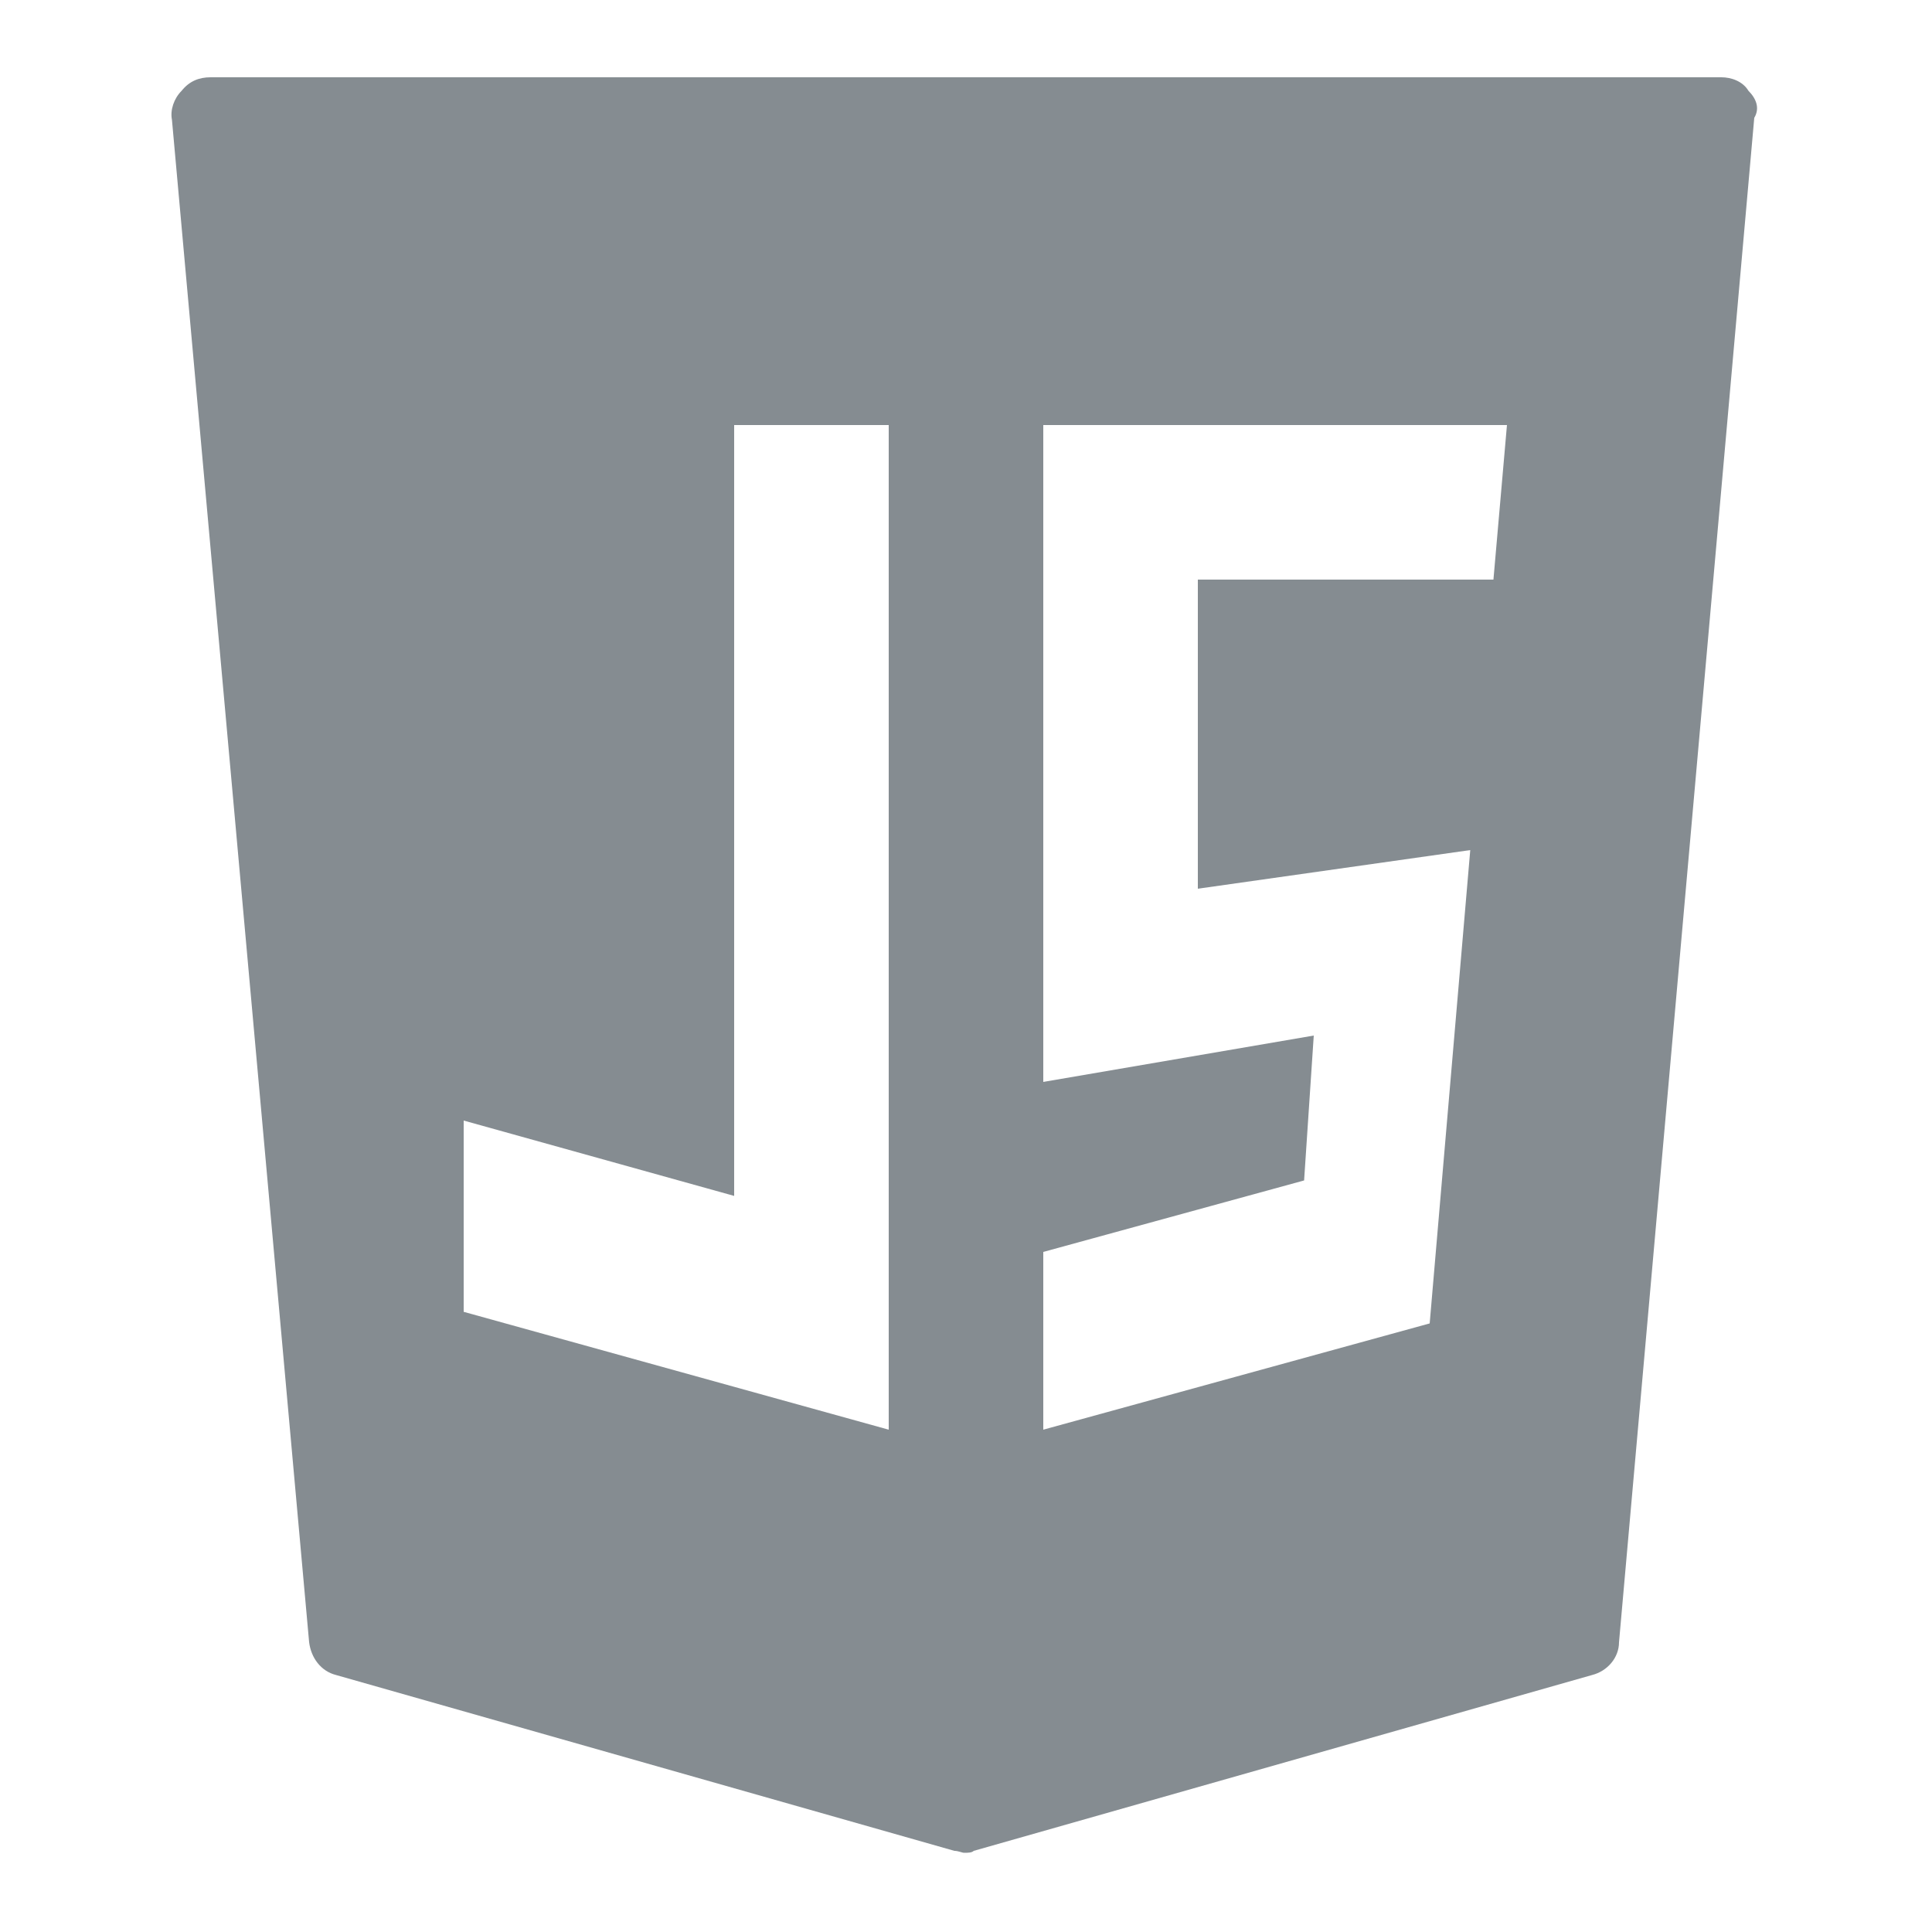
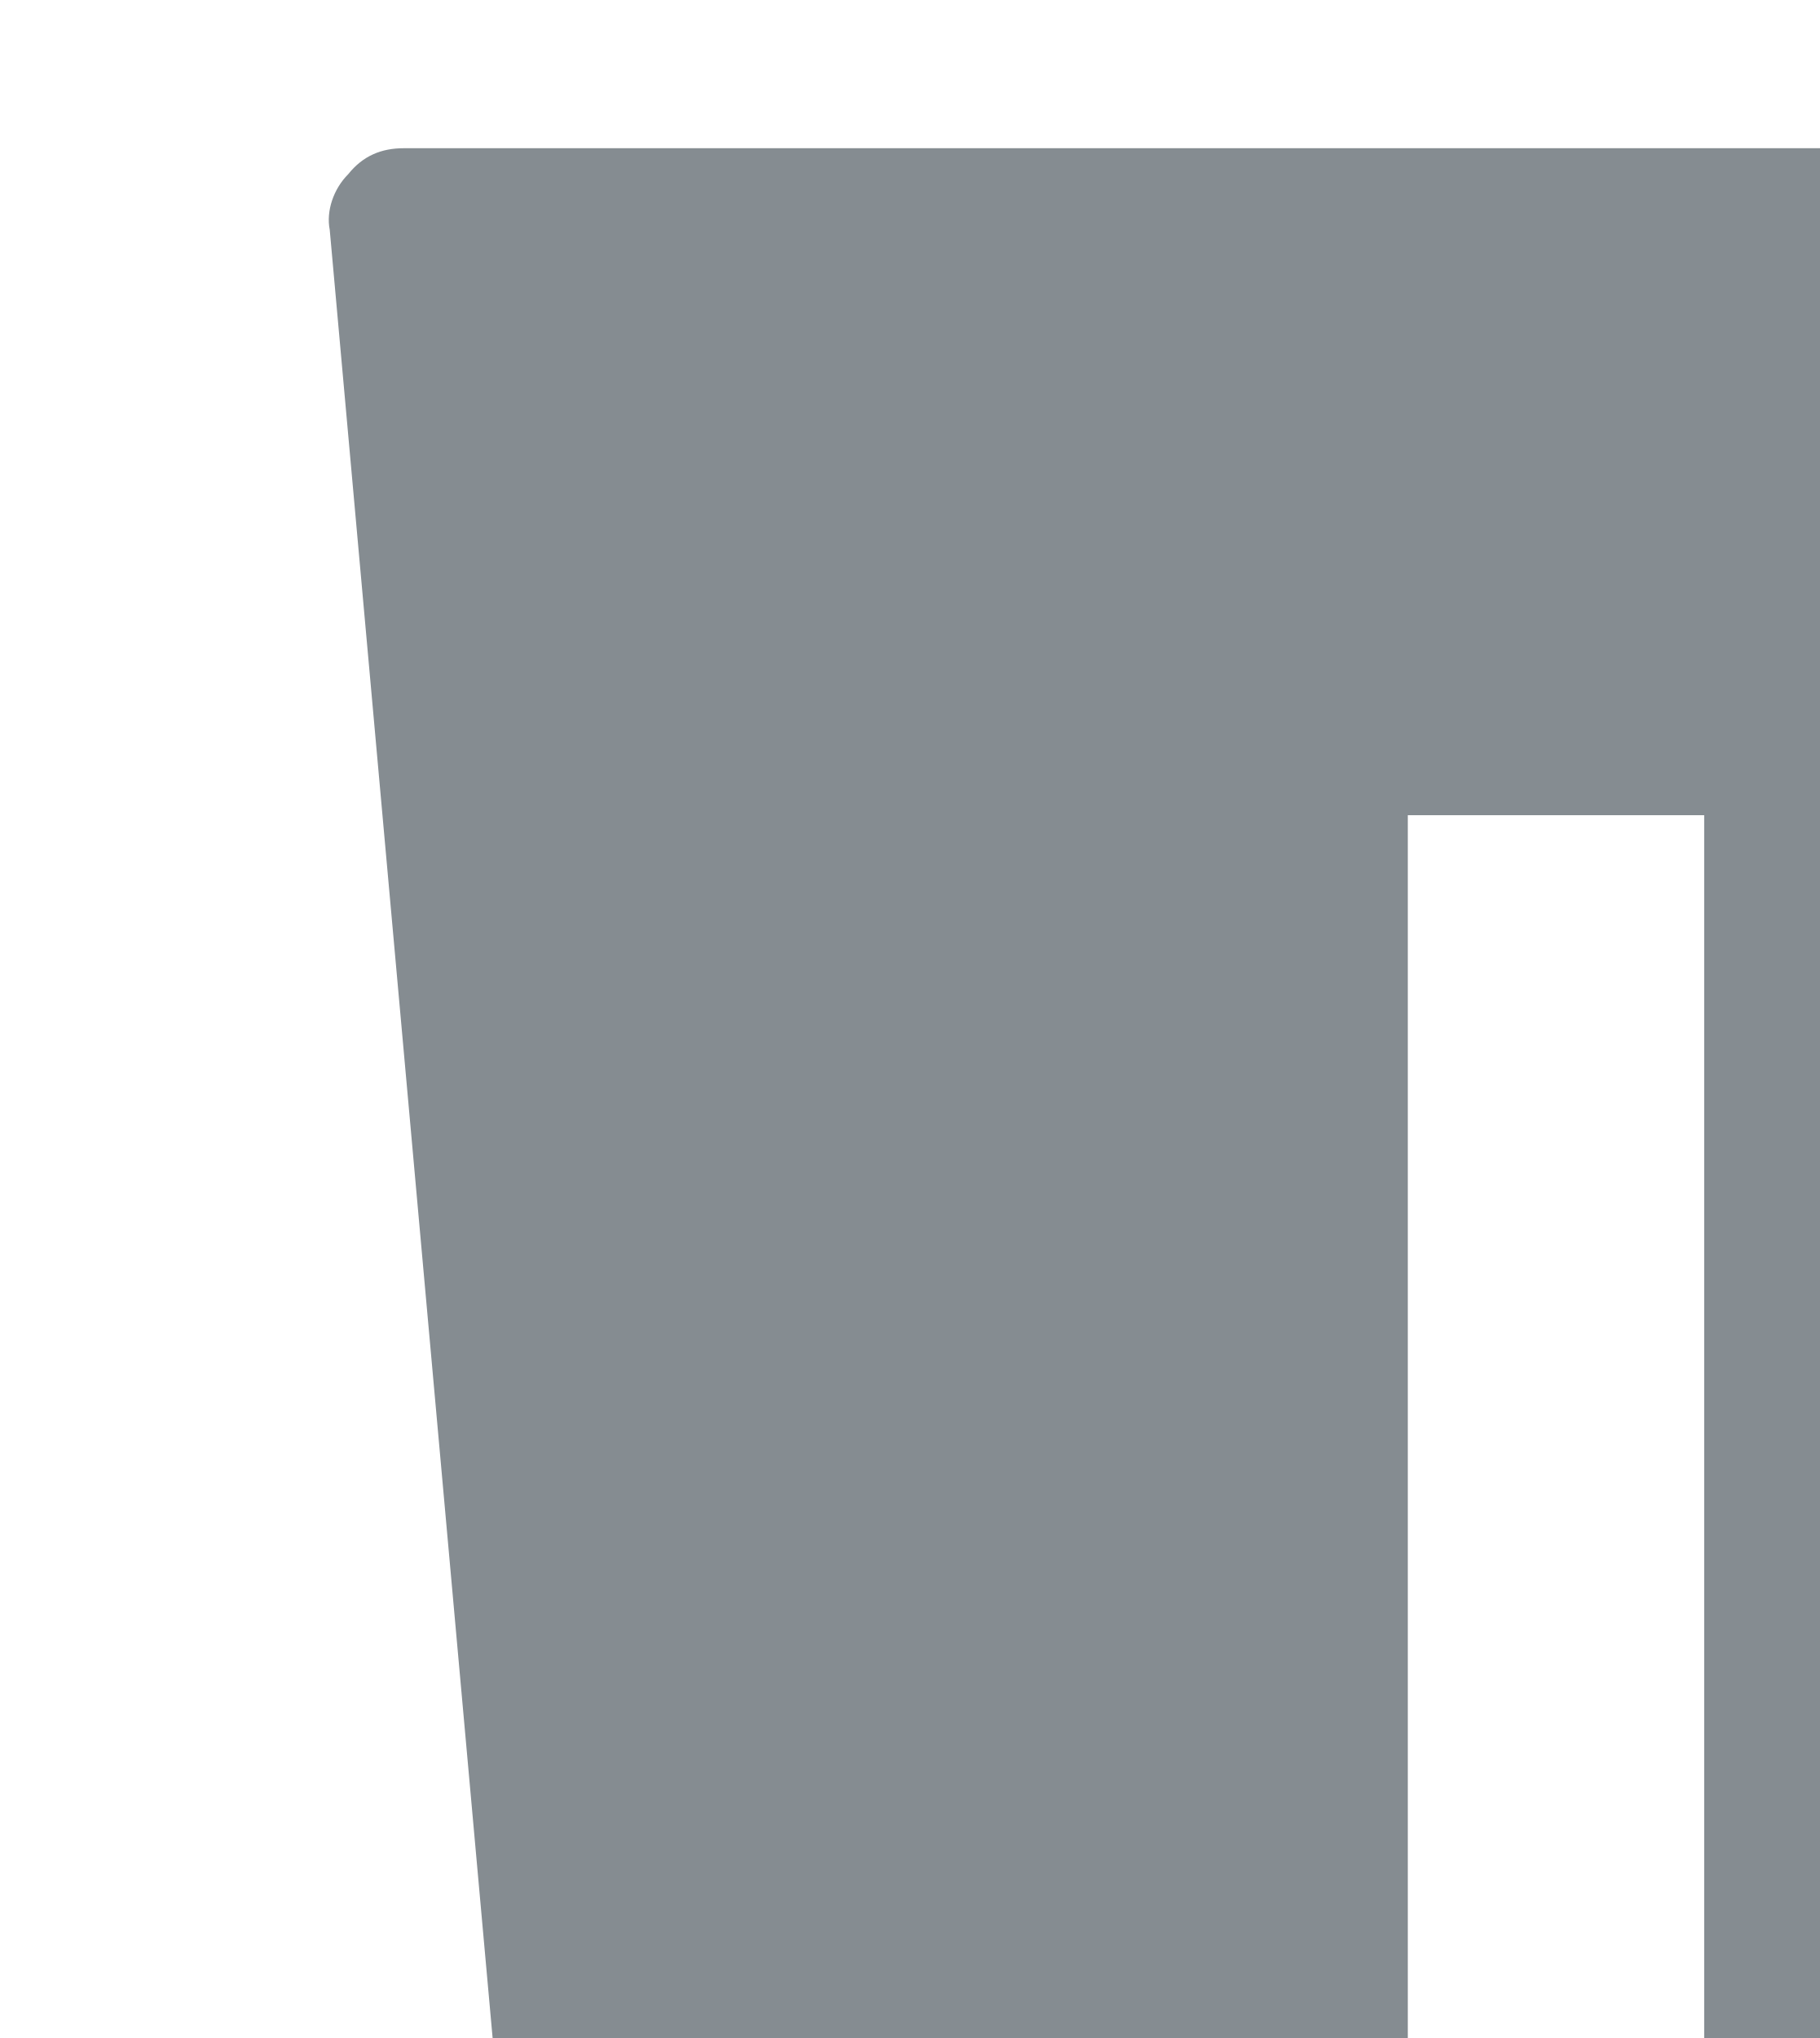
- <svg xmlns="http://www.w3.org/2000/svg" version="1.1" id="Layer_1" x="0px" y="0px" viewBox="0 0 100 100" style="enable-background:new 0 0 100 100;" xml:space="preserve">
+ <svg xmlns="http://www.w3.org/2000/svg" version="1.1" id="Layer_1" x="0px" y="0px" width="49.11px" height="55px" viewBox="0 0 49.11 55" style="enable-background:new 0 0 100 100;" xml:space="preserve">
  <style type="text/css">
	.st0{fill:#858C91;}
</style>
  <path class="st0" d="M90.5,4.7C90.2,4.2,89.6,4,89.1,4H10.9c-0.6,0-1.1,0.2-1.5,0.7c-0.4,0.4-0.6,1-0.5,1.5L16,85  c0.1,0.8,0.6,1.5,1.4,1.7l32,9.1c0.2,0,0.4,0.1,0.5,0.1c0.2,0,0.4,0,0.5-0.1l32-9.1c0.8-0.2,1.4-0.9,1.4-1.7l7-78.9  C91.1,5.6,90.9,5.1,90.5,4.7z M46,74l-22-6.1V58l14,3.9V22h8V74z M77.3,30H62v16l14.1-2L74,68.5L54,74v-9.2l13.5-3.7l0.5-7.5L54,56  V22h24L77.3,30z" />
</svg>
